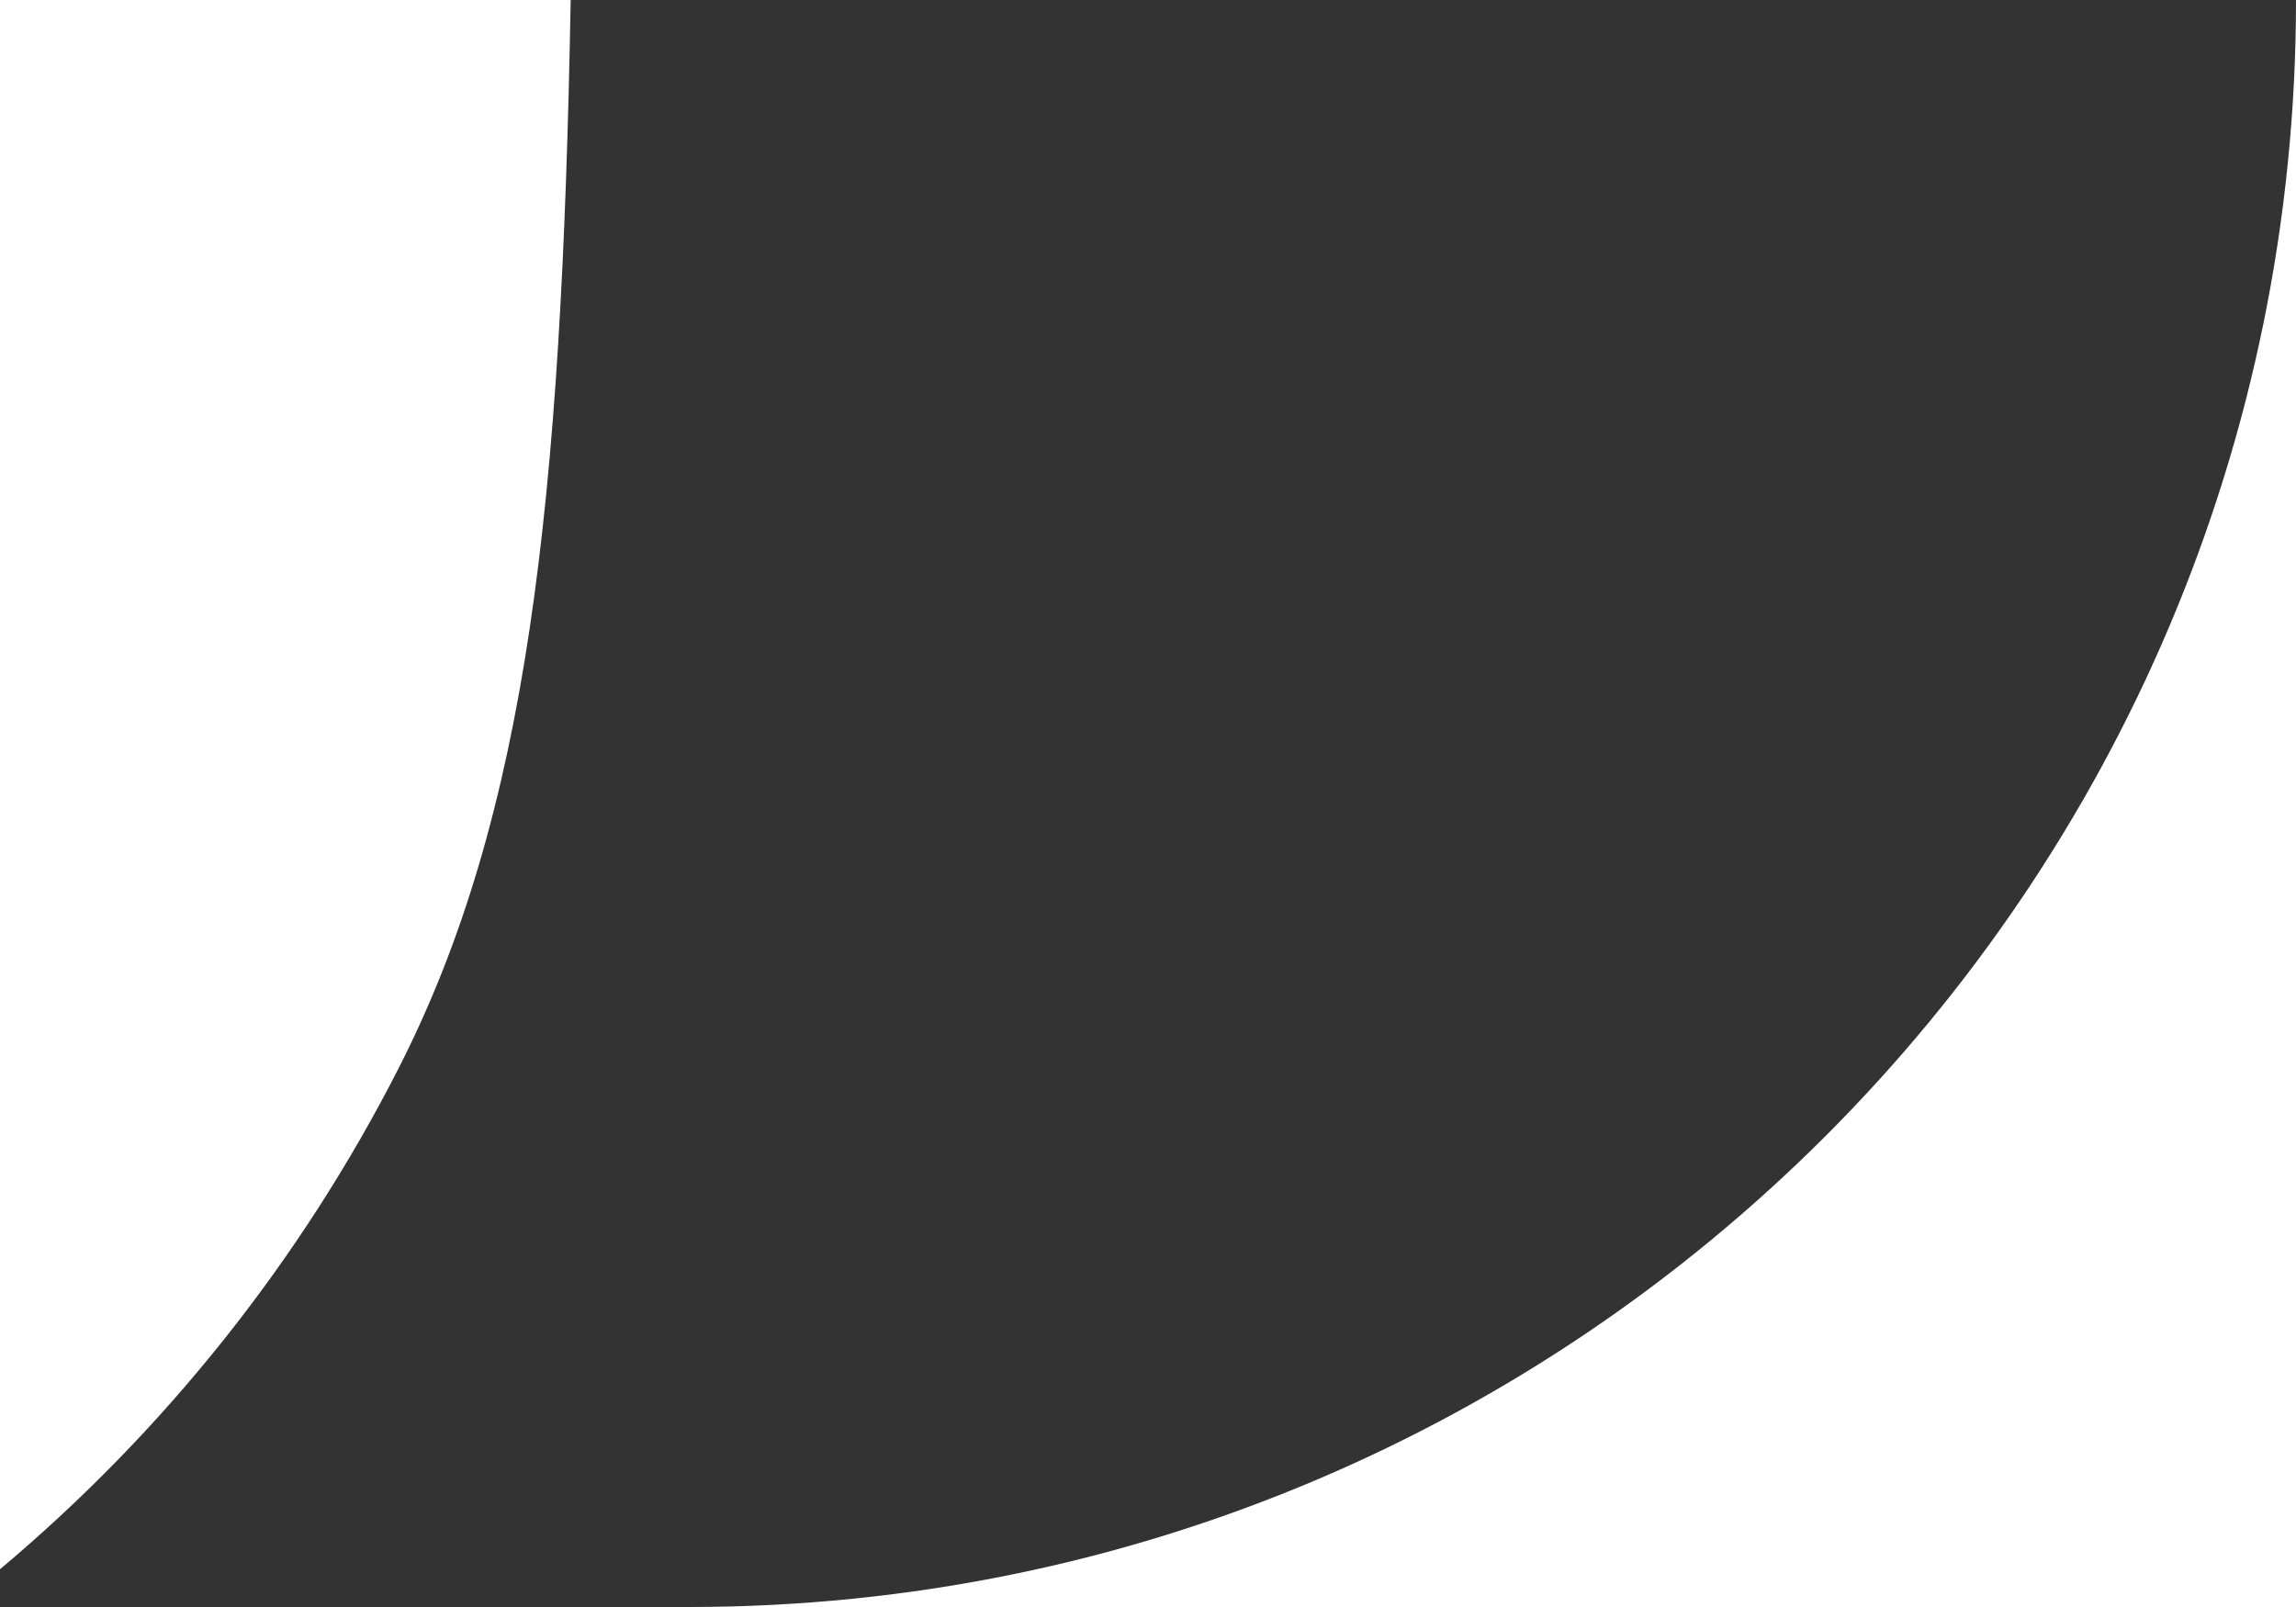
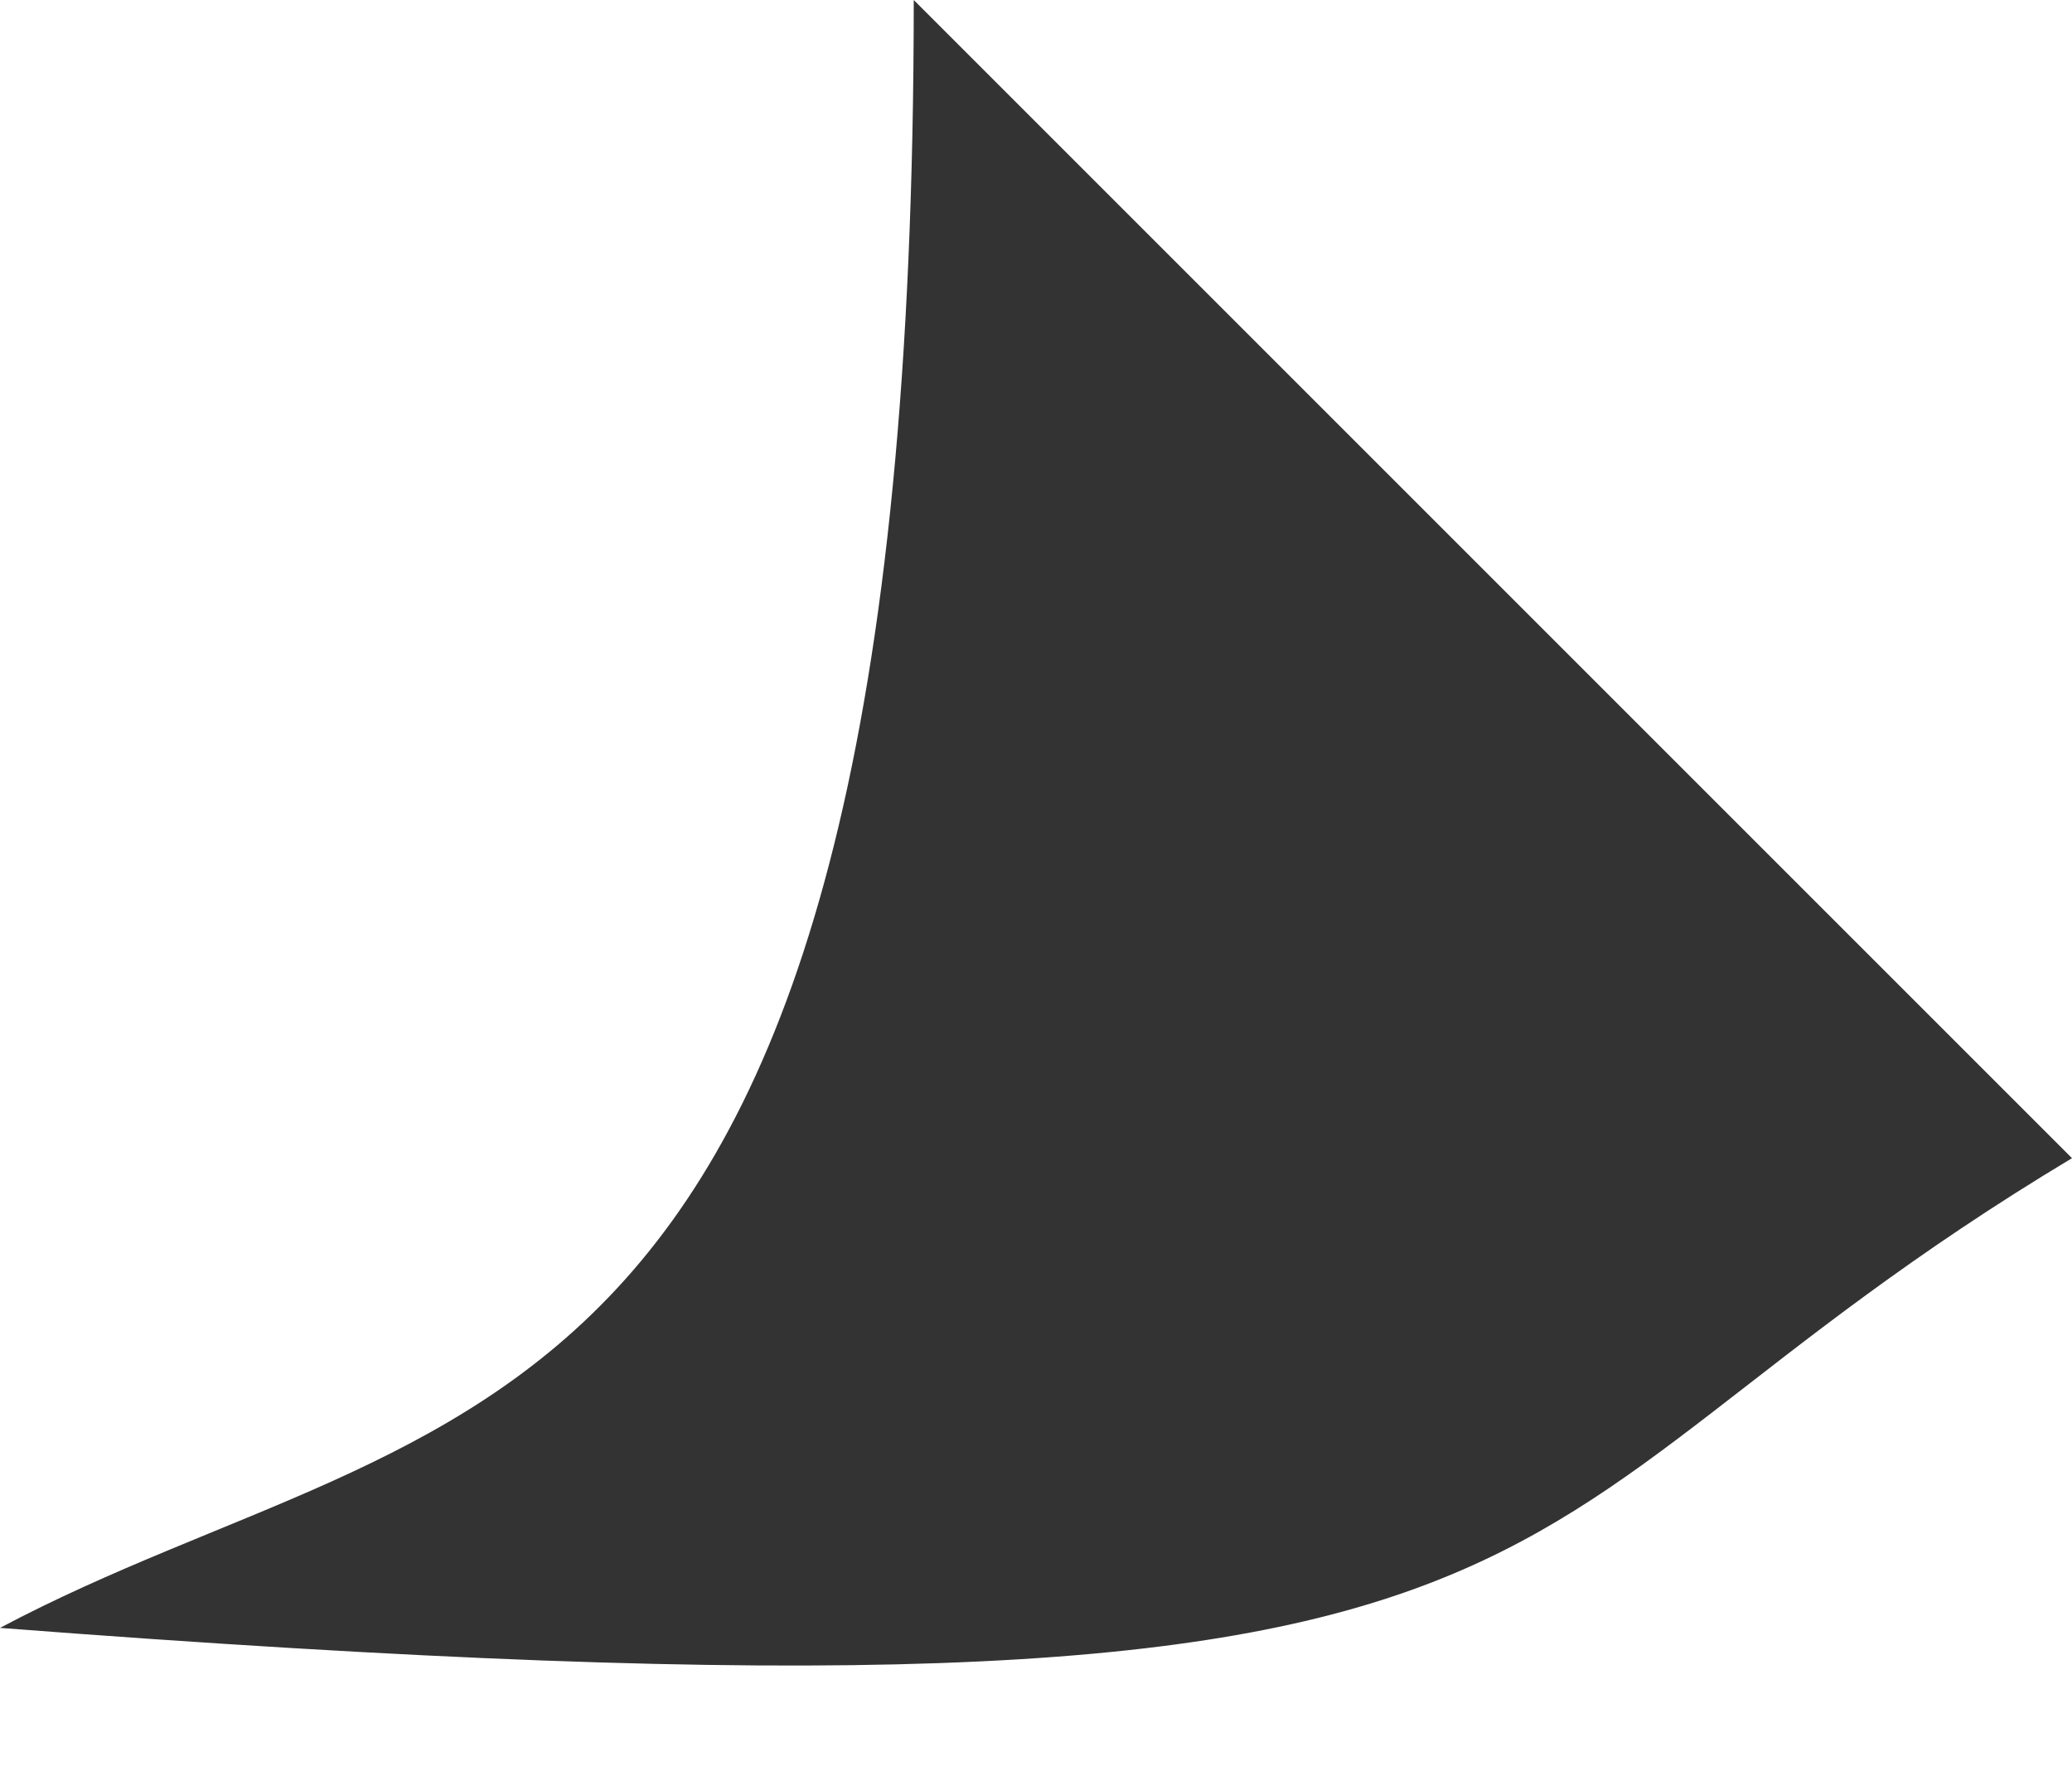
- <svg xmlns="http://www.w3.org/2000/svg" width="20" height="14" viewBox="0 0 20 14" fill="none">
-   <path fill-rule="evenodd" clip-rule="evenodd" d="M4.971 0H20C20 7.732 13.732 14 6 14H0V13.671C1.431 12.47 2.616 10.987 3.474 9.303C4.596 7.1 4.893 4.397 4.971 0Z" fill="#333333" />
+ <svg xmlns="http://www.w3.org/2000/svg" width="14" height="12" viewBox="0 0 14 12" fill="none">
+   <path d="M0 11C3.025 9.395 6.174 10 6.174 0L14 7.826C9.652 10.435 11.304 11.87 0 11Z" fill="#333333" />
</svg>
